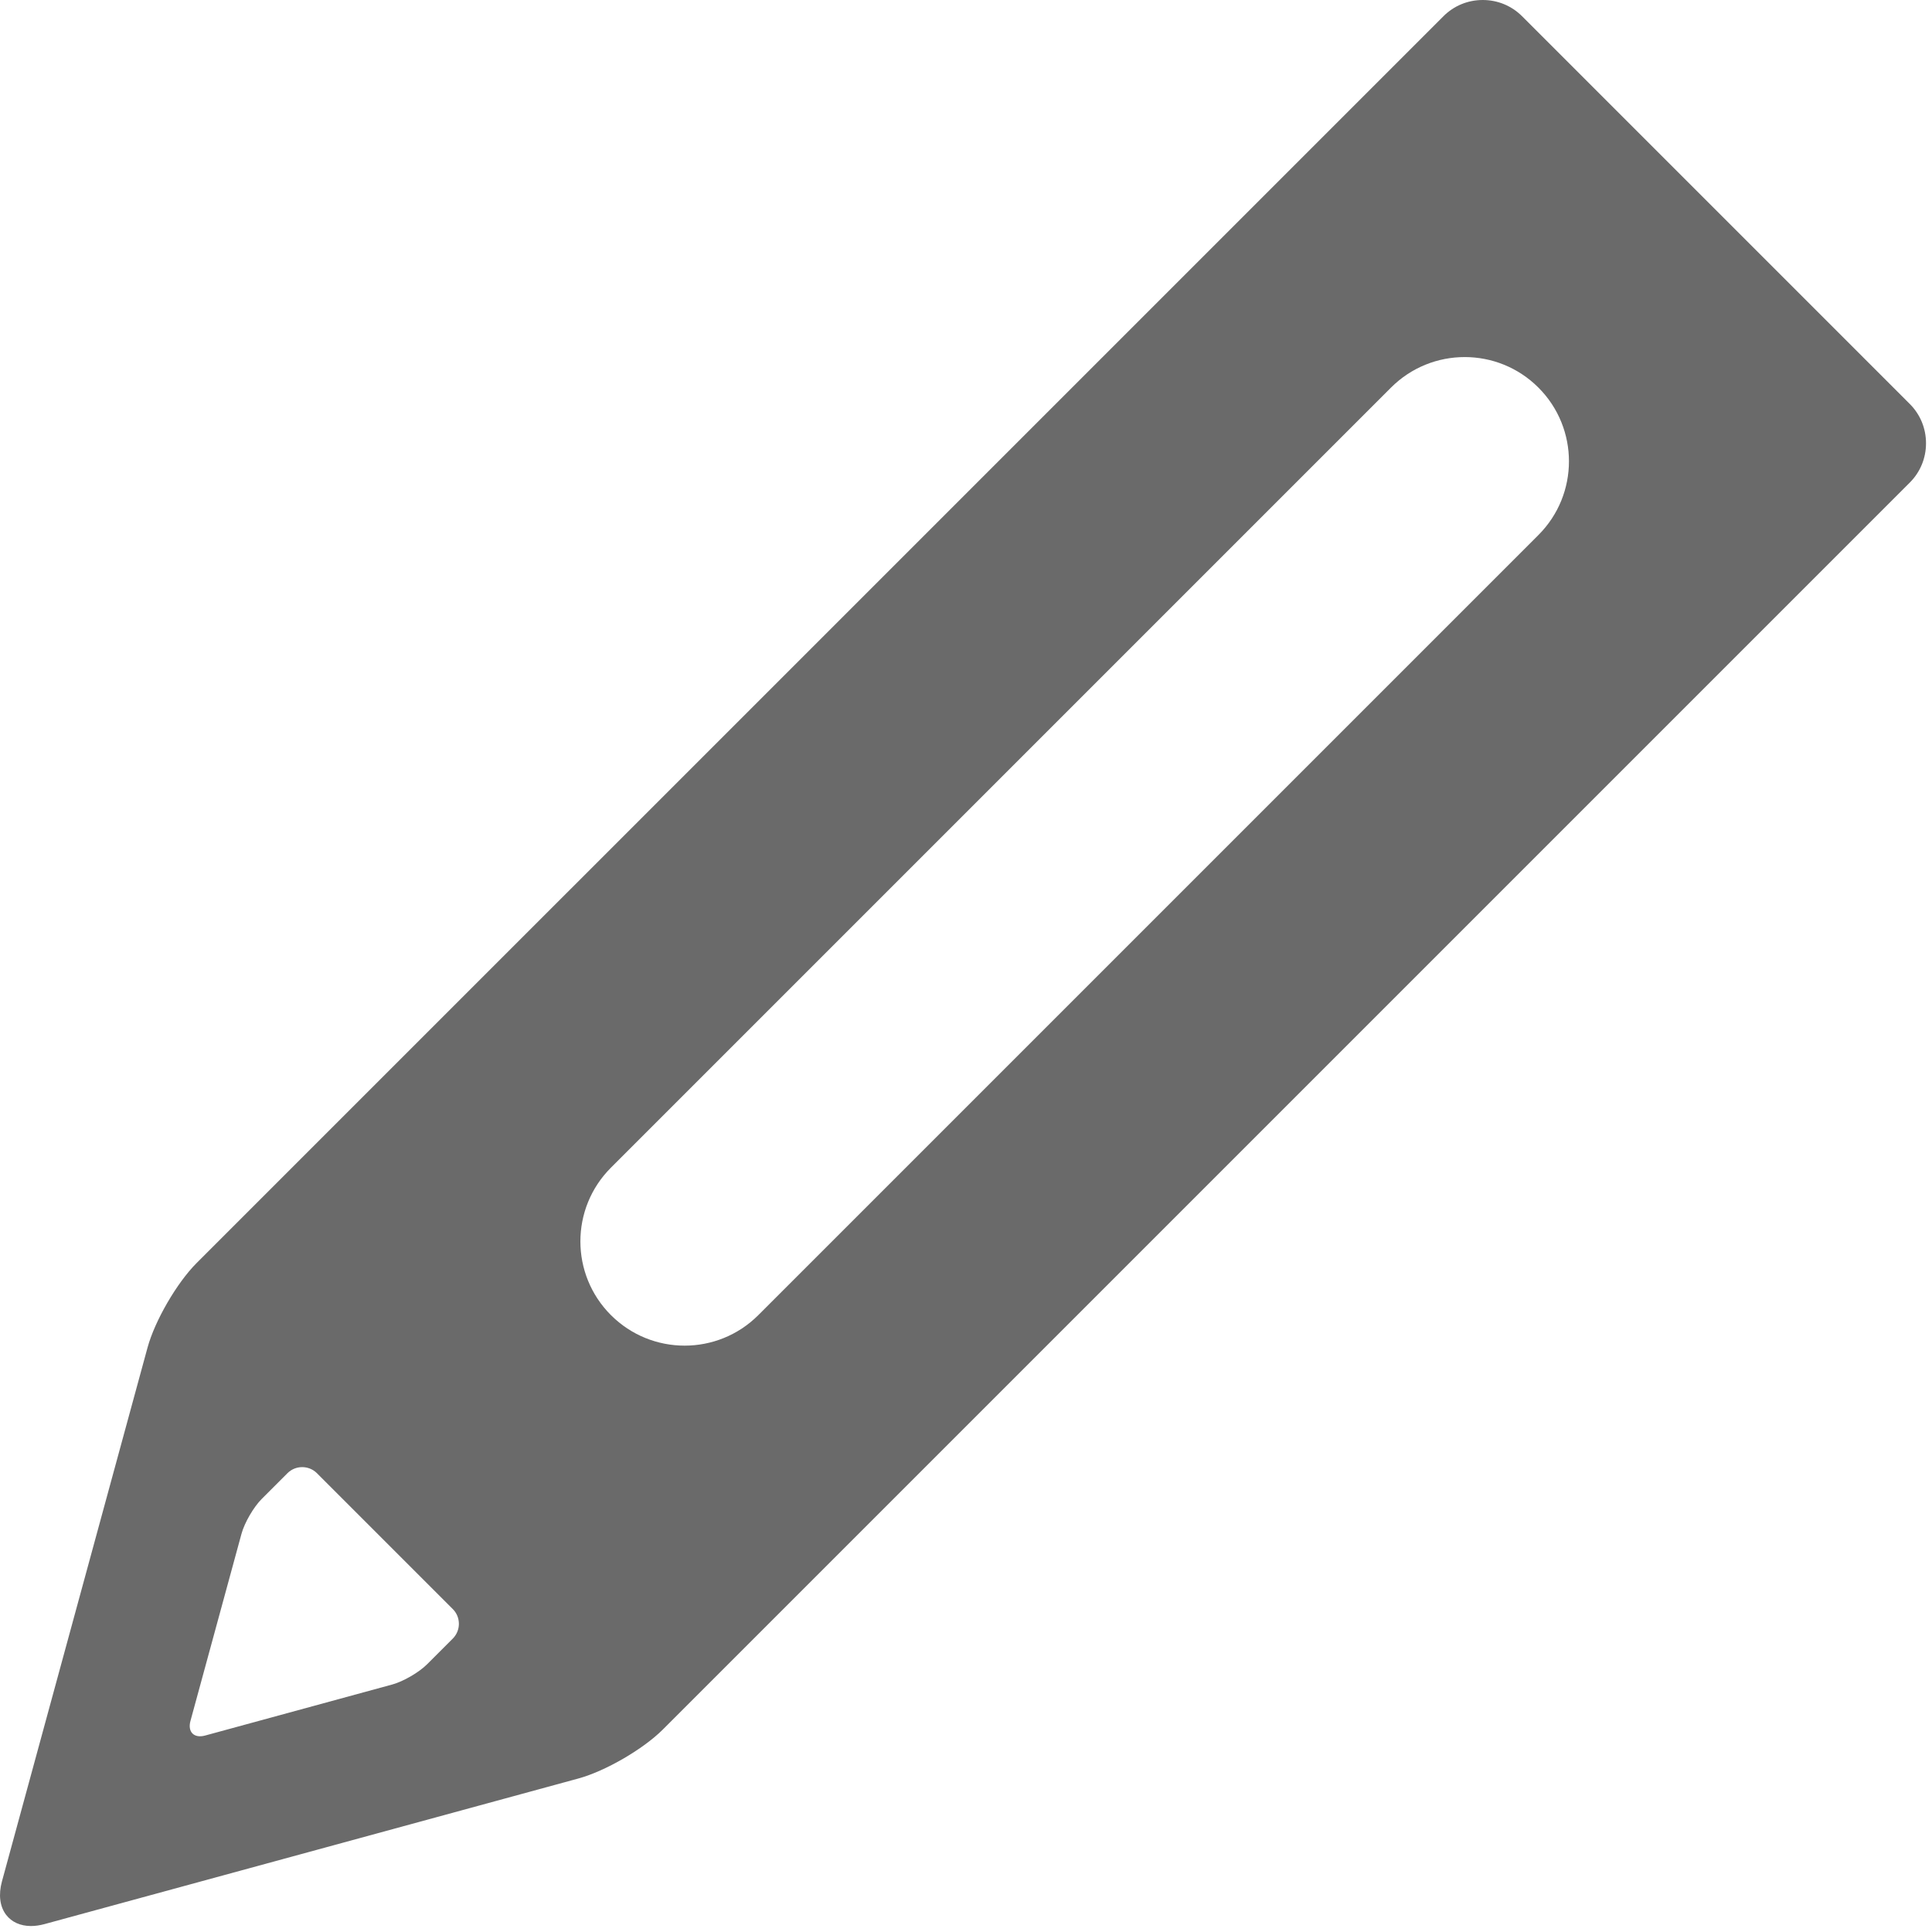
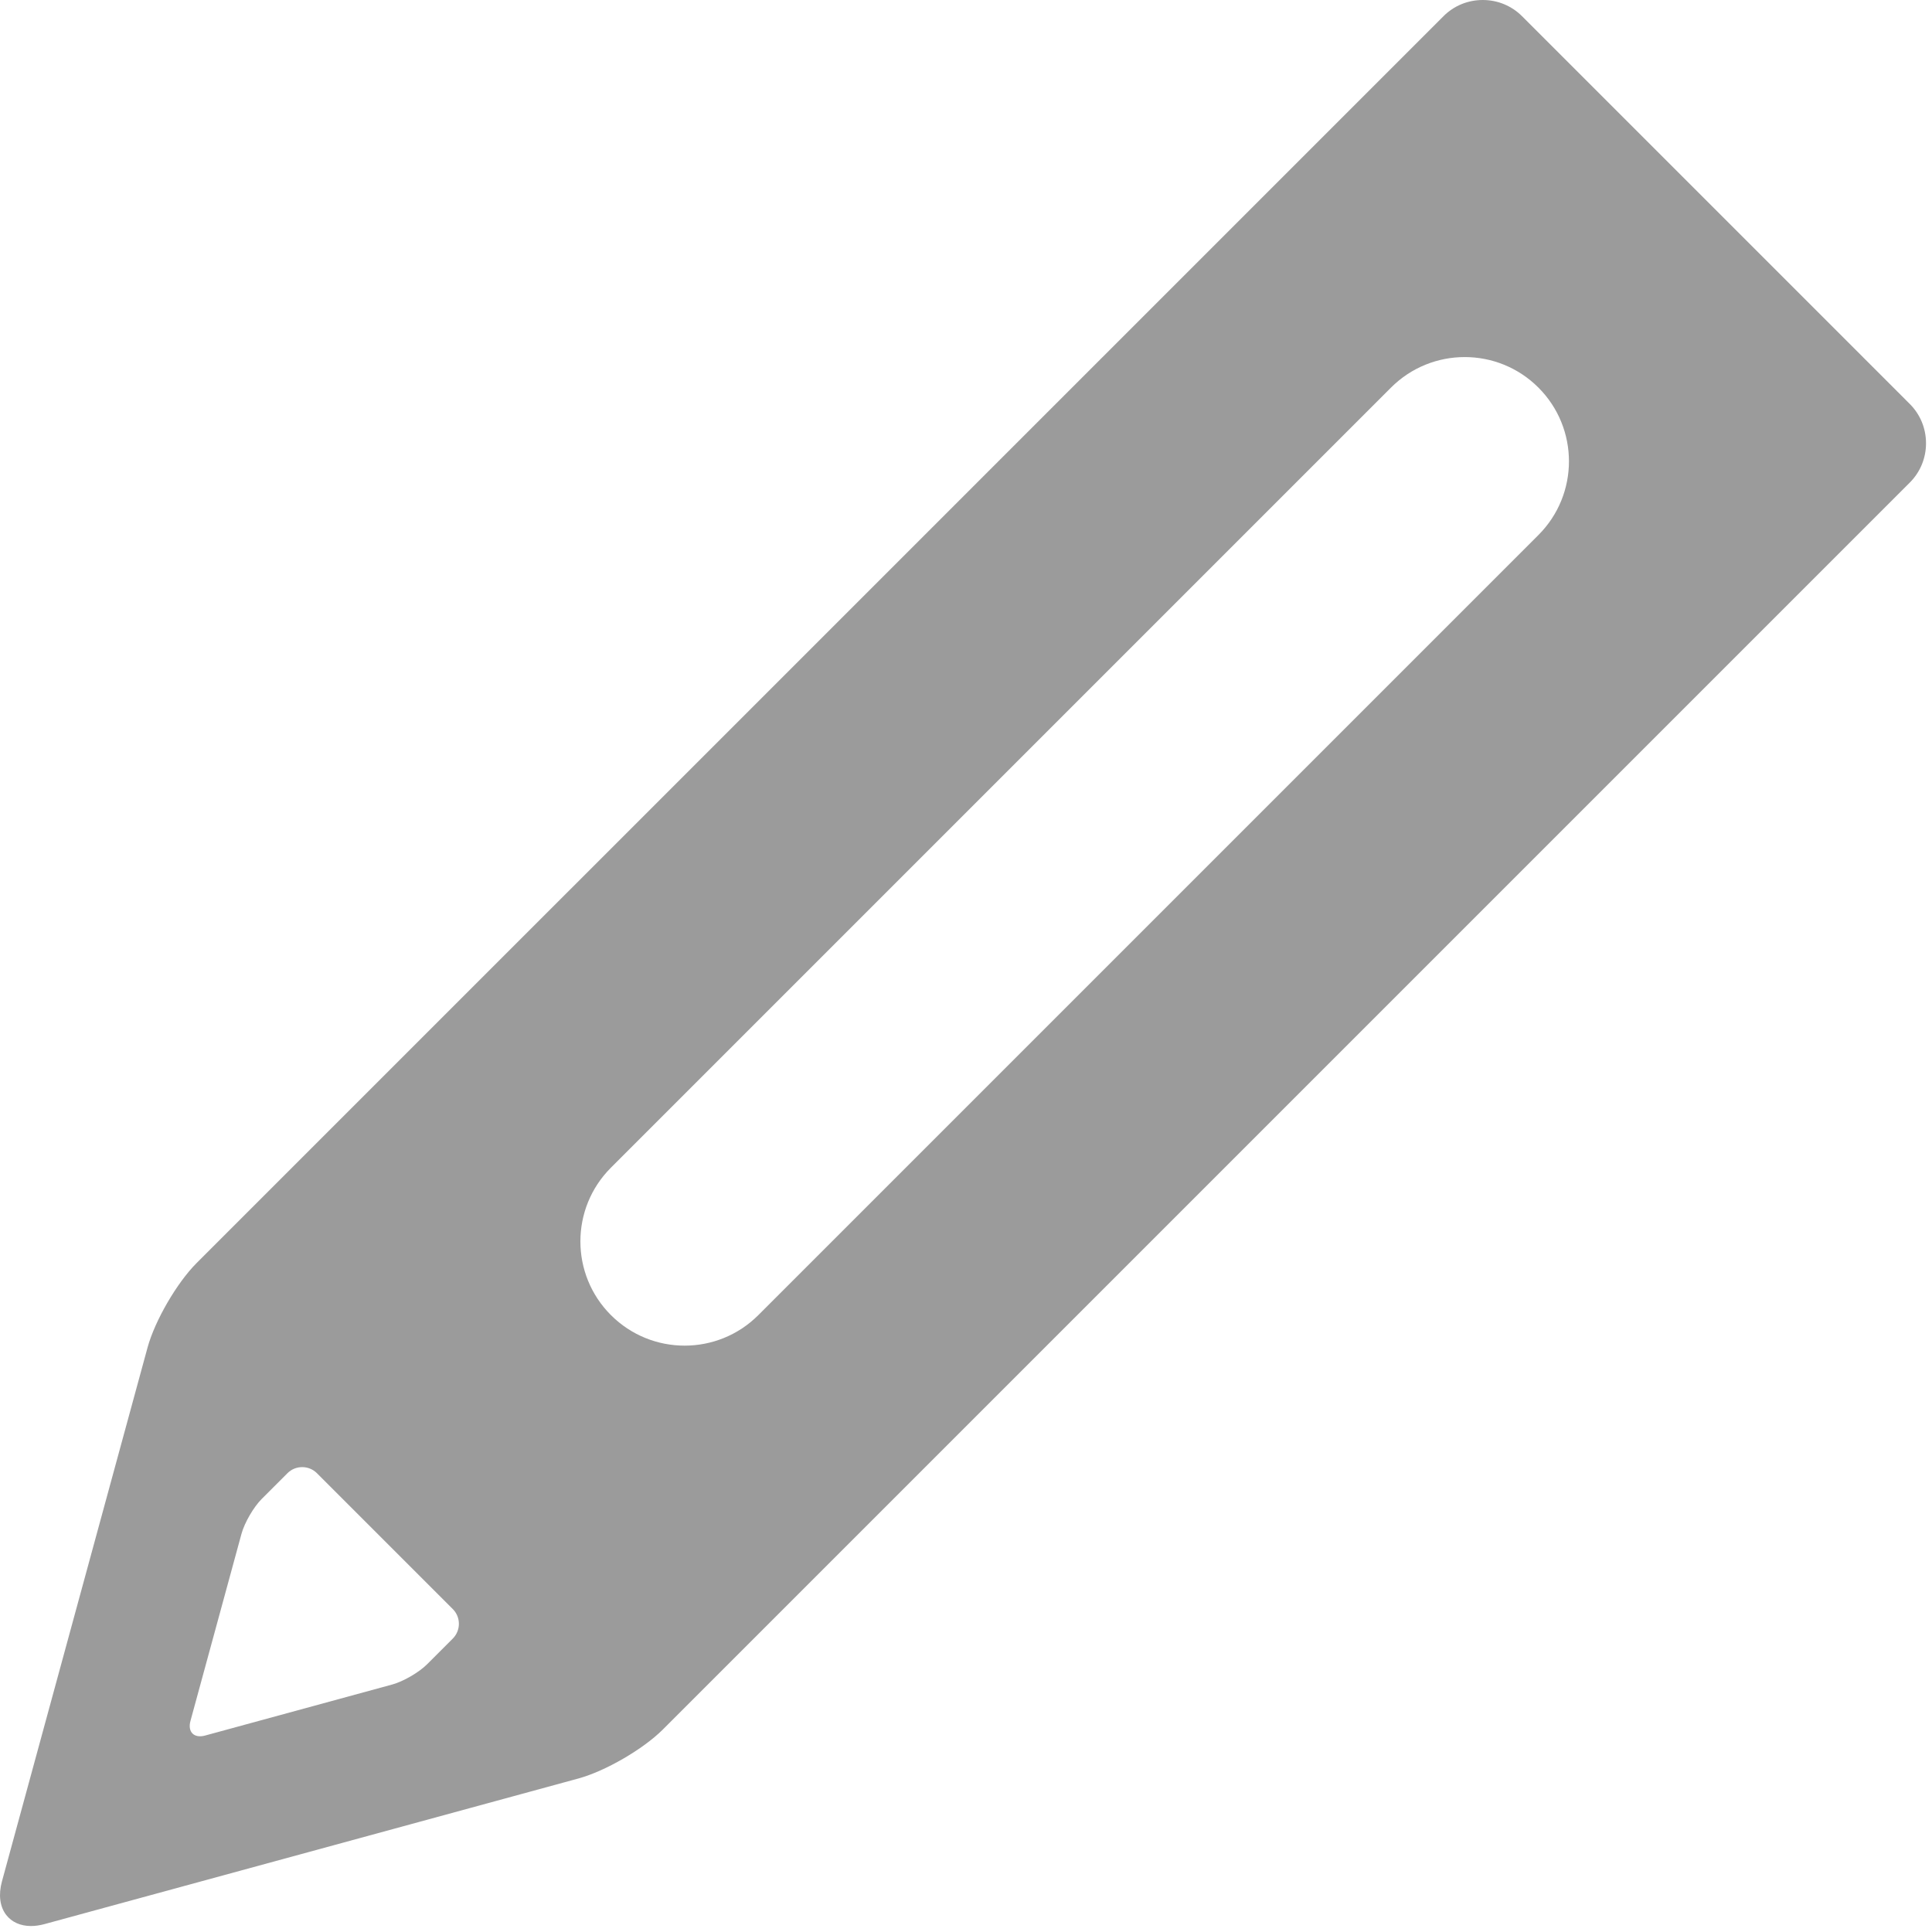
- <svg xmlns="http://www.w3.org/2000/svg" width="278" height="278" viewBox="0 0 278 278" fill="none">
-   <path d="M274.804 58.127L219.013 2.335C217.507 0.829 215.498 0 213.356 0C211.213 0 209.205 0.829 207.7 2.335L28.281 181.754C25.447 184.588 22.285 190.037 21.231 193.901L0.281 270.718C-0.24 272.63 -0.027 274.339 0.883 275.531C1.675 276.569 2.944 277.14 4.455 277.14C5.074 277.14 5.735 277.045 6.419 276.859L83.237 255.908C87.102 254.854 92.551 251.692 95.384 248.859L274.804 69.44C276.31 67.934 277.139 65.925 277.139 63.783C277.139 61.641 276.31 59.632 274.804 58.127ZM65.155 235.776L61.453 239.478C60.286 240.645 58.029 241.955 56.437 242.389L29.511 249.732C27.919 250.166 26.972 249.219 27.406 247.627L34.749 220.701C35.183 219.109 36.493 216.852 37.66 215.685L41.362 211.983C42.529 210.816 44.438 210.816 45.605 211.983L65.154 231.532C66.322 232.7 66.322 234.61 65.155 235.776ZM221.367 76.985L109.119 189.233C106.19 192.162 102.351 193.627 98.513 193.627C94.675 193.627 90.835 192.162 87.907 189.233C82.049 183.376 82.049 173.878 87.907 168.02L200.154 55.772C206.011 49.915 215.509 49.915 221.367 55.772C227.225 61.63 227.225 71.128 221.367 76.985Z" fill="#6A6A6A" />
+ <svg xmlns="http://www.w3.org/2000/svg" width="15" height="15" viewBox="0 0 278 278" fill="none">
+   <path d="M274.804 58.127L219.013 2.335C217.507 0.829 215.498 0 213.356 0C211.213 0 209.205 0.829 207.7 2.335L28.281 181.754C25.447 184.588 22.285 190.037 21.231 193.901L0.281 270.718C-0.24 272.63 -0.027 274.339 0.883 275.531C1.675 276.569 2.944 277.14 4.455 277.14C5.074 277.14 5.735 277.045 6.419 276.859L83.237 255.908C87.102 254.854 92.551 251.692 95.384 248.859L274.804 69.44C276.31 67.934 277.139 65.925 277.139 63.783C277.139 61.641 276.31 59.632 274.804 58.127ZM65.155 235.776L61.453 239.478C60.286 240.645 58.029 241.955 56.437 242.389L29.511 249.732C27.919 250.166 26.972 249.219 27.406 247.627L34.749 220.701C35.183 219.109 36.493 216.852 37.66 215.685L41.362 211.983C42.529 210.816 44.438 210.816 45.605 211.983L65.154 231.532C66.322 232.7 66.322 234.61 65.155 235.776ZM221.367 76.985L109.119 189.233C106.19 192.162 102.351 193.627 98.513 193.627C94.675 193.627 90.835 192.162 87.907 189.233C82.049 183.376 82.049 173.878 87.907 168.02L200.154 55.772C206.011 49.915 215.509 49.915 221.367 55.772C227.225 61.63 227.225 71.128 221.367 76.985Z" fill="#9b9b9b" />
</svg>
